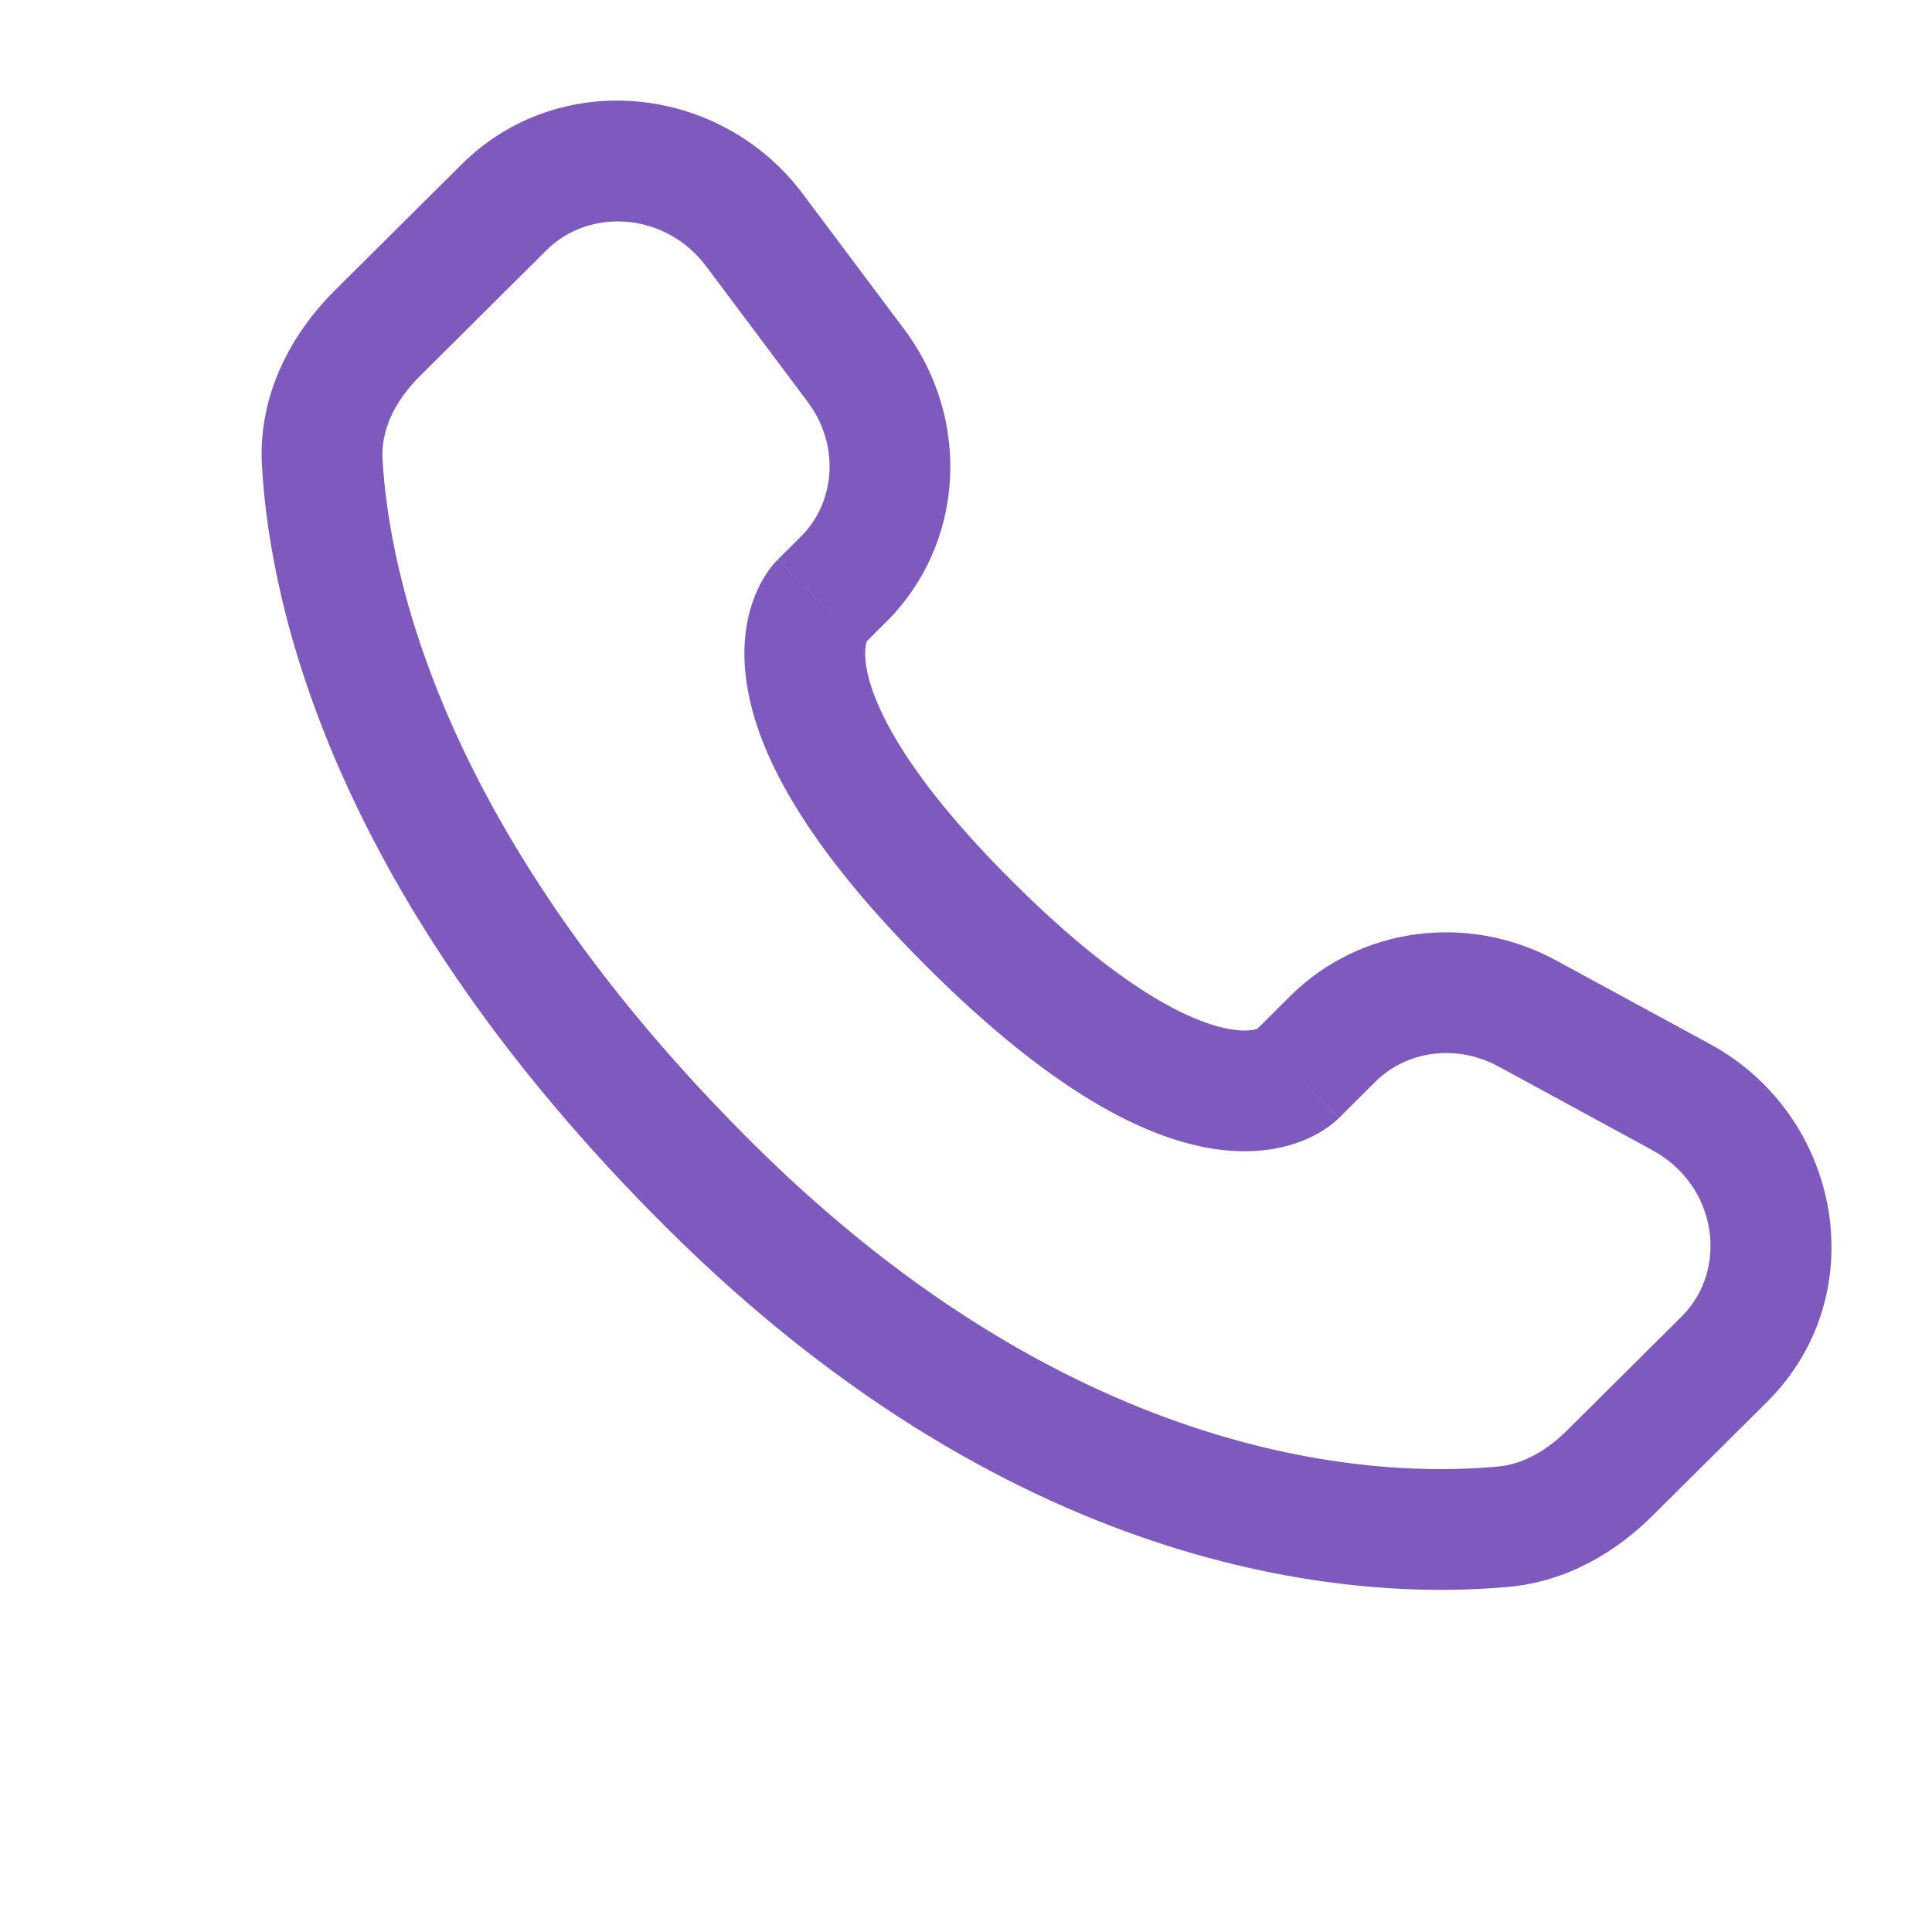
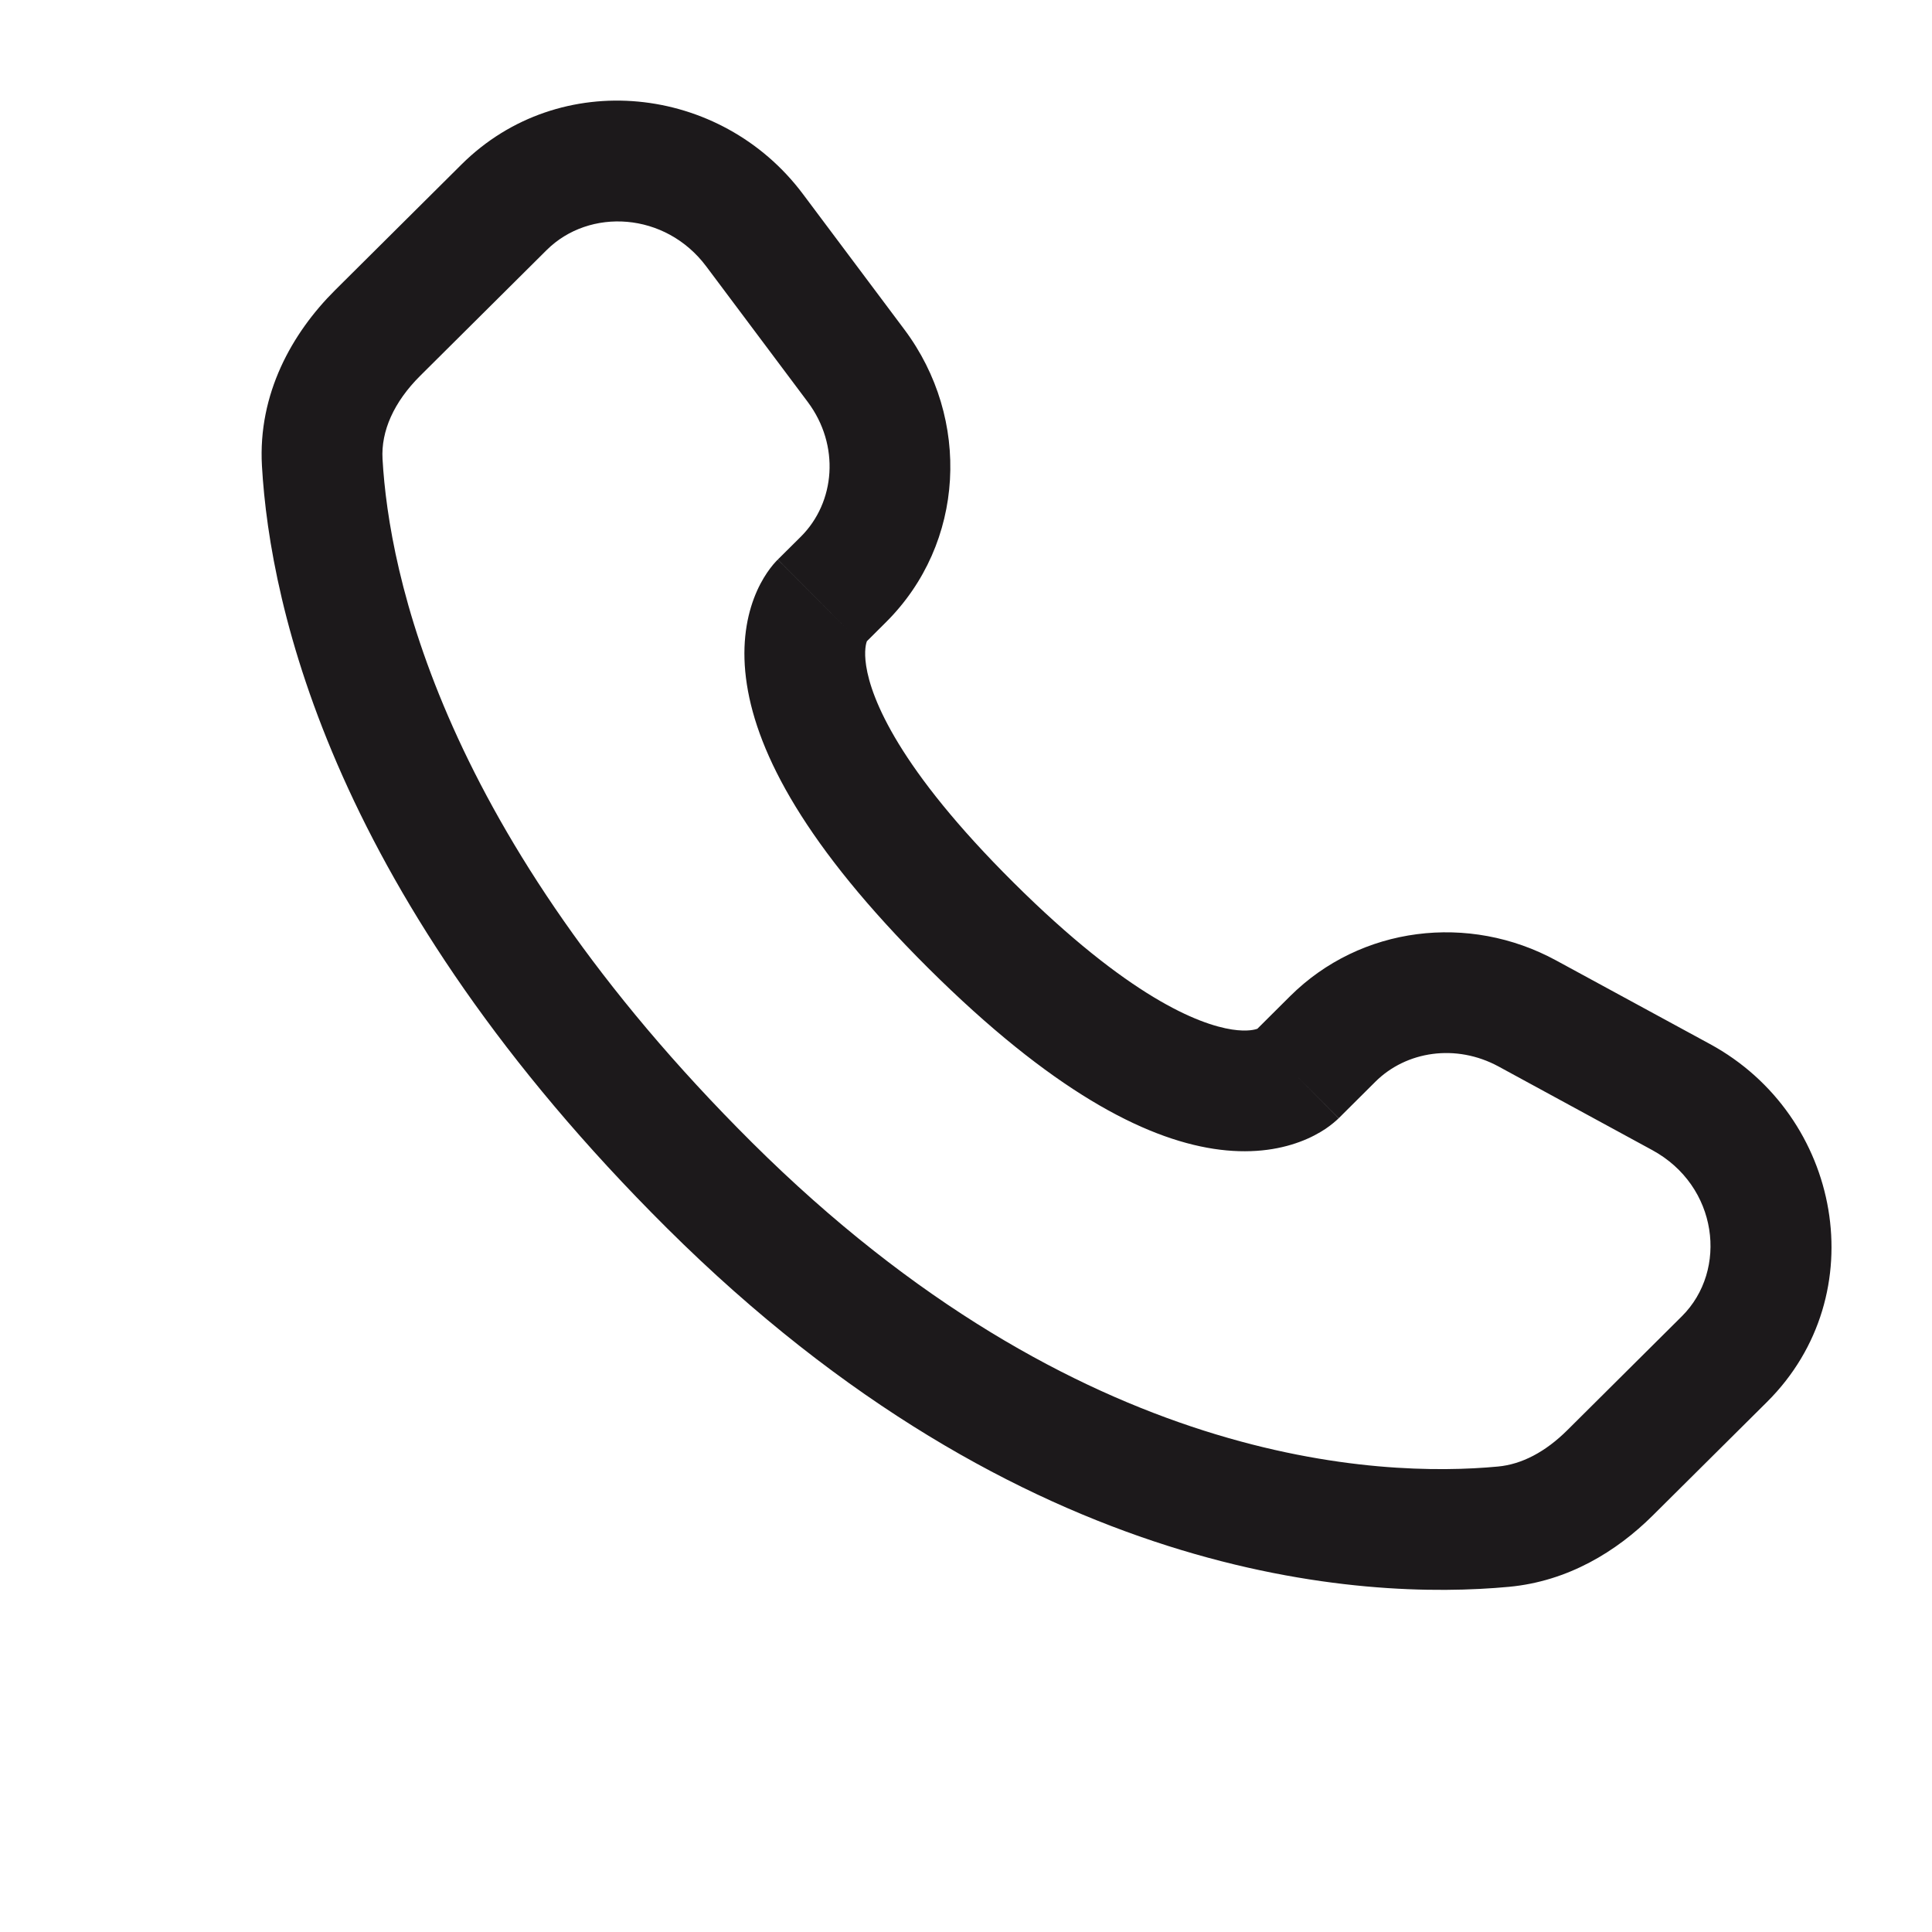
<svg xmlns="http://www.w3.org/2000/svg" width="800px" height="800px" viewBox="0 0 24 24" fill="none">
-   <path d="M16.101 13.359L15.572 12.827H15.572L16.101 13.359ZM16.556 12.906L17.085 13.438H17.085L16.556 12.906ZM18.973 12.589L18.615 13.248L18.973 12.589ZM20.883 13.628L20.525 14.287L20.883 13.628ZM21.422 16.883L21.951 17.415L21.422 16.883ZM20.001 18.295L19.472 17.764L20.001 18.295ZM18.676 18.965L18.746 19.712H18.746L18.676 18.965ZM8.815 14.727L9.344 14.195L8.815 14.727ZM4.003 5.746L3.254 5.788L3.254 5.788L4.003 5.746ZM10.477 7.197L11.006 7.729H11.006L10.477 7.197ZM10.634 4.543L11.235 4.094L10.634 4.543ZM9.373 2.859L8.773 3.309V3.309L9.373 2.859ZM6.261 2.575L6.79 3.107H6.79L6.261 2.575ZM4.692 4.136L4.163 3.604H4.163L4.692 4.136ZM12.063 11.497L12.592 10.965L12.063 11.497ZM16.63 13.891L17.085 13.438L16.027 12.374L15.572 12.827L16.63 13.891ZM18.615 13.248L20.525 14.287L21.241 12.969L19.331 11.931L18.615 13.248ZM20.893 16.351L19.472 17.764L20.53 18.827L21.951 17.415L20.893 16.351ZM18.607 18.218C17.157 18.354 13.406 18.233 9.344 14.195L8.287 15.258C12.719 19.665 16.937 19.881 18.746 19.712L18.607 18.218ZM9.344 14.195C5.473 10.345 4.832 7.108 4.752 5.703L3.254 5.788C3.355 7.556 4.149 11.144 8.287 15.258L9.344 14.195ZM10.72 8.014L11.006 7.729L9.949 6.666L9.662 6.951L10.72 8.014ZM11.235 4.094L9.974 2.41L8.773 3.309L10.034 4.993L11.235 4.094ZM5.733 2.043L4.163 3.604L5.221 4.667L6.79 3.107L5.733 2.043ZM10.191 7.483C9.662 6.951 9.661 6.951 9.66 6.952C9.66 6.952 9.659 6.953 9.659 6.954C9.658 6.955 9.657 6.956 9.656 6.957C9.654 6.959 9.652 6.961 9.65 6.963C9.645 6.968 9.641 6.972 9.636 6.978C9.626 6.988 9.616 7 9.604 7.014C9.582 7.041 9.556 7.074 9.529 7.114C9.475 7.194 9.416 7.299 9.366 7.432C9.264 7.703 9.209 8.061 9.278 8.503C9.412 9.368 10.008 10.511 11.534 12.029L12.592 10.965C11.163 9.545 10.823 8.681 10.76 8.273C10.73 8.079 10.761 7.984 10.77 7.961C10.775 7.947 10.777 7.946 10.771 7.955C10.768 7.96 10.762 7.967 10.754 7.977C10.75 7.982 10.745 7.988 10.739 7.994C10.736 7.997 10.733 8 10.73 8.004C10.729 8.005 10.727 8.007 10.725 8.009C10.724 8.01 10.723 8.011 10.722 8.012C10.722 8.012 10.721 8.013 10.721 8.013C10.72 8.014 10.72 8.014 10.191 7.483ZM11.534 12.029C13.061 13.547 14.21 14.138 15.076 14.271C15.519 14.339 15.876 14.285 16.147 14.184C16.28 14.135 16.386 14.076 16.466 14.023C16.506 13.996 16.539 13.97 16.566 13.948C16.58 13.937 16.592 13.926 16.602 13.917C16.608 13.912 16.613 13.907 16.617 13.903C16.619 13.901 16.622 13.899 16.624 13.897C16.625 13.896 16.626 13.895 16.627 13.894C16.627 13.893 16.628 13.893 16.628 13.892C16.629 13.892 16.63 13.891 16.101 13.359C15.572 12.827 15.573 12.826 15.573 12.826C15.573 12.826 15.574 12.825 15.575 12.824C15.576 12.823 15.576 12.823 15.577 12.822C15.579 12.82 15.581 12.818 15.583 12.817C15.586 12.813 15.589 12.81 15.593 12.807C15.599 12.802 15.604 12.797 15.609 12.793C15.619 12.785 15.627 12.78 15.631 12.776C15.64 12.77 15.638 12.773 15.624 12.778C15.599 12.788 15.501 12.819 15.304 12.789C14.89 12.725 14.02 12.385 12.592 10.965L11.534 12.029ZM9.974 2.41C8.954 1.048 6.95 0.833 5.733 2.043L6.79 3.107C7.322 2.578 8.266 2.632 8.773 3.309L9.974 2.41ZM4.752 5.703C4.732 5.357 4.891 4.995 5.221 4.667L4.163 3.604C3.626 4.138 3.203 4.894 3.254 5.788L4.752 5.703ZM19.472 17.764C19.198 18.037 18.903 18.191 18.607 18.218L18.746 19.712C19.48 19.643 20.082 19.272 20.53 18.827L19.472 17.764ZM11.006 7.729C11.991 6.75 12.064 5.202 11.235 4.094L10.034 4.993C10.437 5.532 10.377 6.239 9.949 6.666L11.006 7.729ZM20.525 14.287C21.343 14.732 21.47 15.777 20.893 16.351L21.951 17.415C23.291 16.082 22.878 13.858 21.241 12.969L20.525 14.287ZM17.085 13.438C17.469 13.056 18.087 12.962 18.615 13.248L19.331 11.931C18.247 11.341 16.903 11.504 16.027 12.374L17.085 13.438Z" fill="#7f5abe" />
+   <path d="M16.101 13.359L15.572 12.827H15.572L16.101 13.359ZM16.556 12.906L17.085 13.438H17.085L16.556 12.906ZM18.973 12.589L18.615 13.248L18.973 12.589ZM20.883 13.628L20.525 14.287L20.883 13.628ZM21.422 16.883L21.951 17.415L21.422 16.883ZM20.001 18.295L19.472 17.764L20.001 18.295ZM18.676 18.965L18.746 19.712H18.746L18.676 18.965ZM8.815 14.727L9.344 14.195L8.815 14.727ZM4.003 5.746L3.254 5.788L3.254 5.788L4.003 5.746ZM10.477 7.197L11.006 7.729H11.006L10.477 7.197ZM10.634 4.543L11.235 4.094L10.634 4.543ZM9.373 2.859L8.773 3.309V3.309L9.373 2.859ZM6.261 2.575L6.79 3.107H6.79L6.261 2.575ZM4.692 4.136L4.163 3.604H4.163L4.692 4.136ZM12.063 11.497L12.592 10.965L12.063 11.497ZM16.63 13.891L17.085 13.438L16.027 12.374L15.572 12.827L16.63 13.891ZM18.615 13.248L20.525 14.287L21.241 12.969L19.331 11.931L18.615 13.248ZM20.893 16.351L19.472 17.764L20.53 18.827L21.951 17.415L20.893 16.351ZM18.607 18.218C17.157 18.354 13.406 18.233 9.344 14.195L8.287 15.258C12.719 19.665 16.937 19.881 18.746 19.712L18.607 18.218ZM9.344 14.195C5.473 10.345 4.832 7.108 4.752 5.703L3.254 5.788C3.355 7.556 4.149 11.144 8.287 15.258L9.344 14.195ZM10.72 8.014L11.006 7.729L9.949 6.666L9.662 6.951L10.72 8.014ZM11.235 4.094L9.974 2.41L8.773 3.309L10.034 4.993L11.235 4.094ZM5.733 2.043L4.163 3.604L5.221 4.667L6.79 3.107L5.733 2.043ZM10.191 7.483C9.662 6.951 9.661 6.951 9.66 6.952C9.66 6.952 9.659 6.953 9.659 6.954C9.658 6.955 9.657 6.956 9.656 6.957C9.654 6.959 9.652 6.961 9.65 6.963C9.645 6.968 9.641 6.972 9.636 6.978C9.626 6.988 9.616 7 9.604 7.014C9.582 7.041 9.556 7.074 9.529 7.114C9.475 7.194 9.416 7.299 9.366 7.432C9.264 7.703 9.209 8.061 9.278 8.503C9.412 9.368 10.008 10.511 11.534 12.029L12.592 10.965C11.163 9.545 10.823 8.681 10.76 8.273C10.73 8.079 10.761 7.984 10.77 7.961C10.775 7.947 10.777 7.946 10.771 7.955C10.768 7.96 10.762 7.967 10.754 7.977C10.75 7.982 10.745 7.988 10.739 7.994C10.736 7.997 10.733 8 10.73 8.004C10.729 8.005 10.727 8.007 10.725 8.009C10.724 8.01 10.723 8.011 10.722 8.012C10.722 8.012 10.721 8.013 10.721 8.013C10.72 8.014 10.72 8.014 10.191 7.483ZM11.534 12.029C13.061 13.547 14.21 14.138 15.076 14.271C15.519 14.339 15.876 14.285 16.147 14.184C16.28 14.135 16.386 14.076 16.466 14.023C16.506 13.996 16.539 13.97 16.566 13.948C16.58 13.937 16.592 13.926 16.602 13.917C16.608 13.912 16.613 13.907 16.617 13.903C16.619 13.901 16.622 13.899 16.624 13.897C16.625 13.896 16.626 13.895 16.627 13.894C16.627 13.893 16.628 13.893 16.628 13.892C16.629 13.892 16.63 13.891 16.101 13.359C15.572 12.827 15.573 12.826 15.573 12.826C15.573 12.826 15.574 12.825 15.575 12.824C15.576 12.823 15.576 12.823 15.577 12.822C15.579 12.82 15.581 12.818 15.583 12.817C15.586 12.813 15.589 12.81 15.593 12.807C15.599 12.802 15.604 12.797 15.609 12.793C15.619 12.785 15.627 12.78 15.631 12.776C15.64 12.77 15.638 12.773 15.624 12.778C15.599 12.788 15.501 12.819 15.304 12.789C14.89 12.725 14.02 12.385 12.592 10.965L11.534 12.029ZM9.974 2.41C8.954 1.048 6.95 0.833 5.733 2.043L6.79 3.107C7.322 2.578 8.266 2.632 8.773 3.309L9.974 2.41ZM4.752 5.703C4.732 5.357 4.891 4.995 5.221 4.667L4.163 3.604C3.626 4.138 3.203 4.894 3.254 5.788L4.752 5.703ZM19.472 17.764C19.198 18.037 18.903 18.191 18.607 18.218L18.746 19.712C19.48 19.643 20.082 19.272 20.53 18.827L19.472 17.764ZM11.006 7.729C11.991 6.75 12.064 5.202 11.235 4.094L10.034 4.993C10.437 5.532 10.377 6.239 9.949 6.666L11.006 7.729ZM20.525 14.287C21.343 14.732 21.47 15.777 20.893 16.351L21.951 17.415C23.291 16.082 22.878 13.858 21.241 12.969L20.525 14.287ZM17.085 13.438C17.469 13.056 18.087 12.962 18.615 13.248L19.331 11.931C18.247 11.341 16.903 11.504 16.027 12.374L17.085 13.438Z" fill="#1C191BFF" />
</svg>
